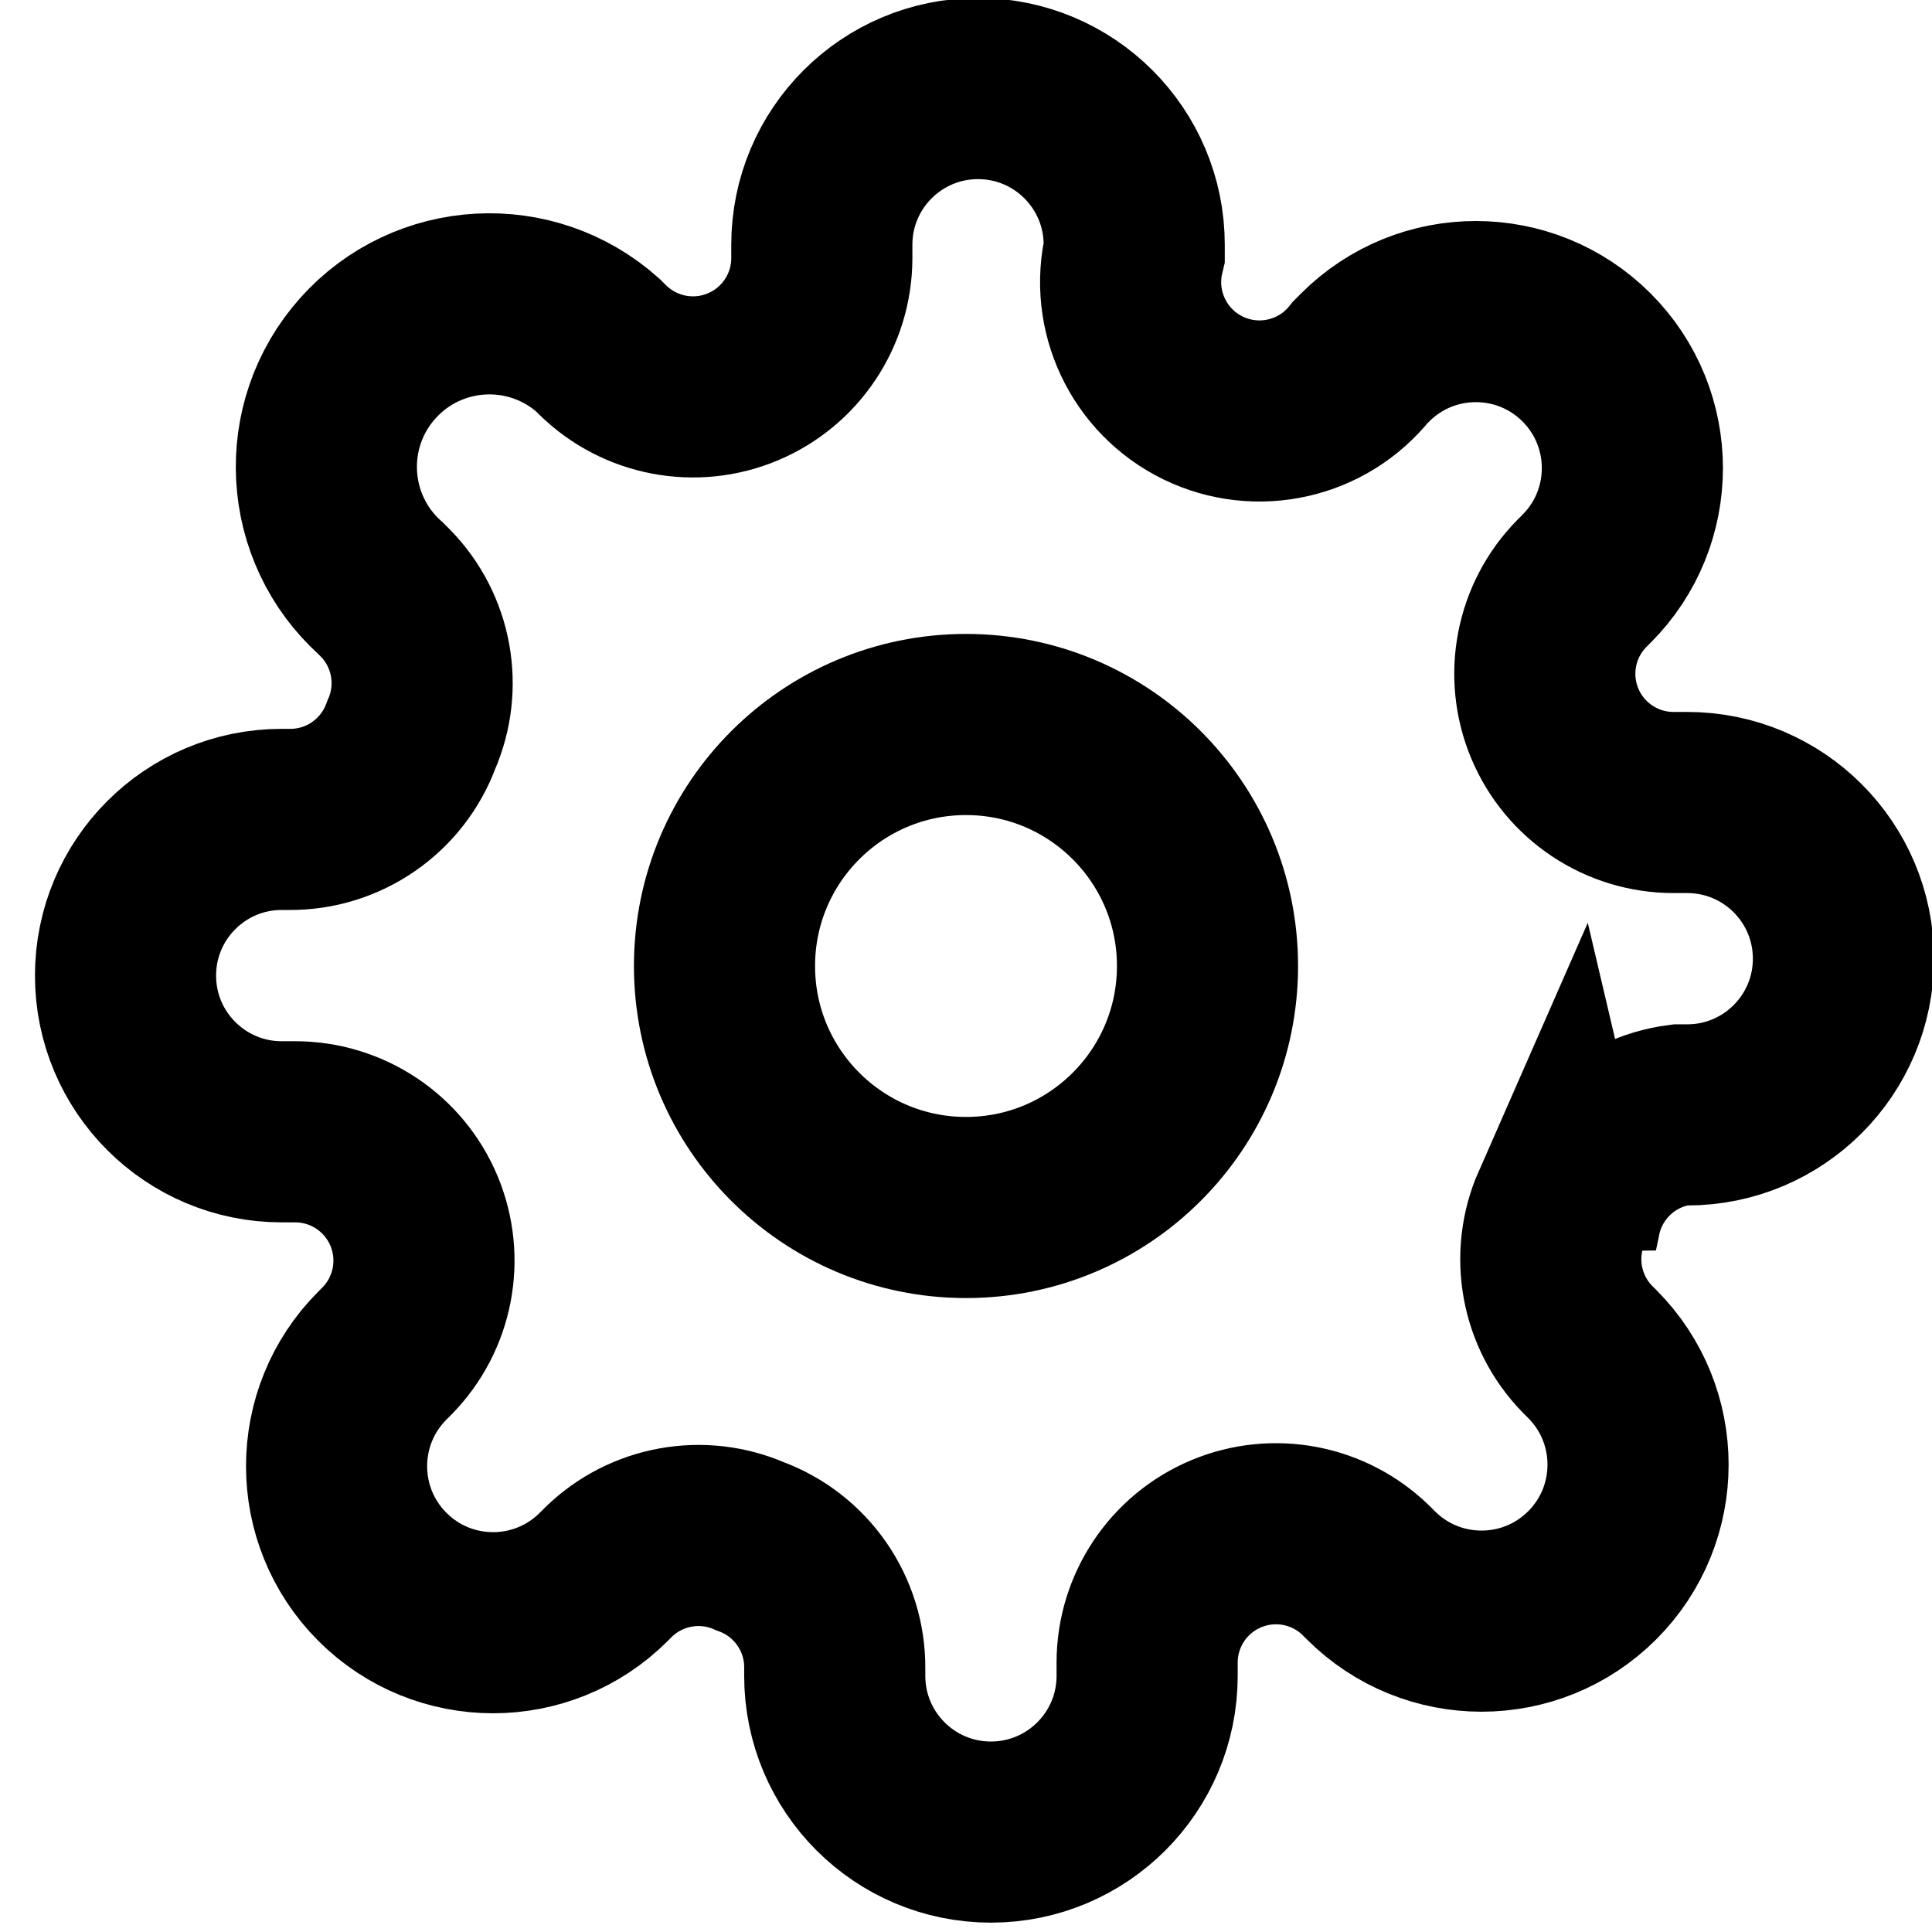
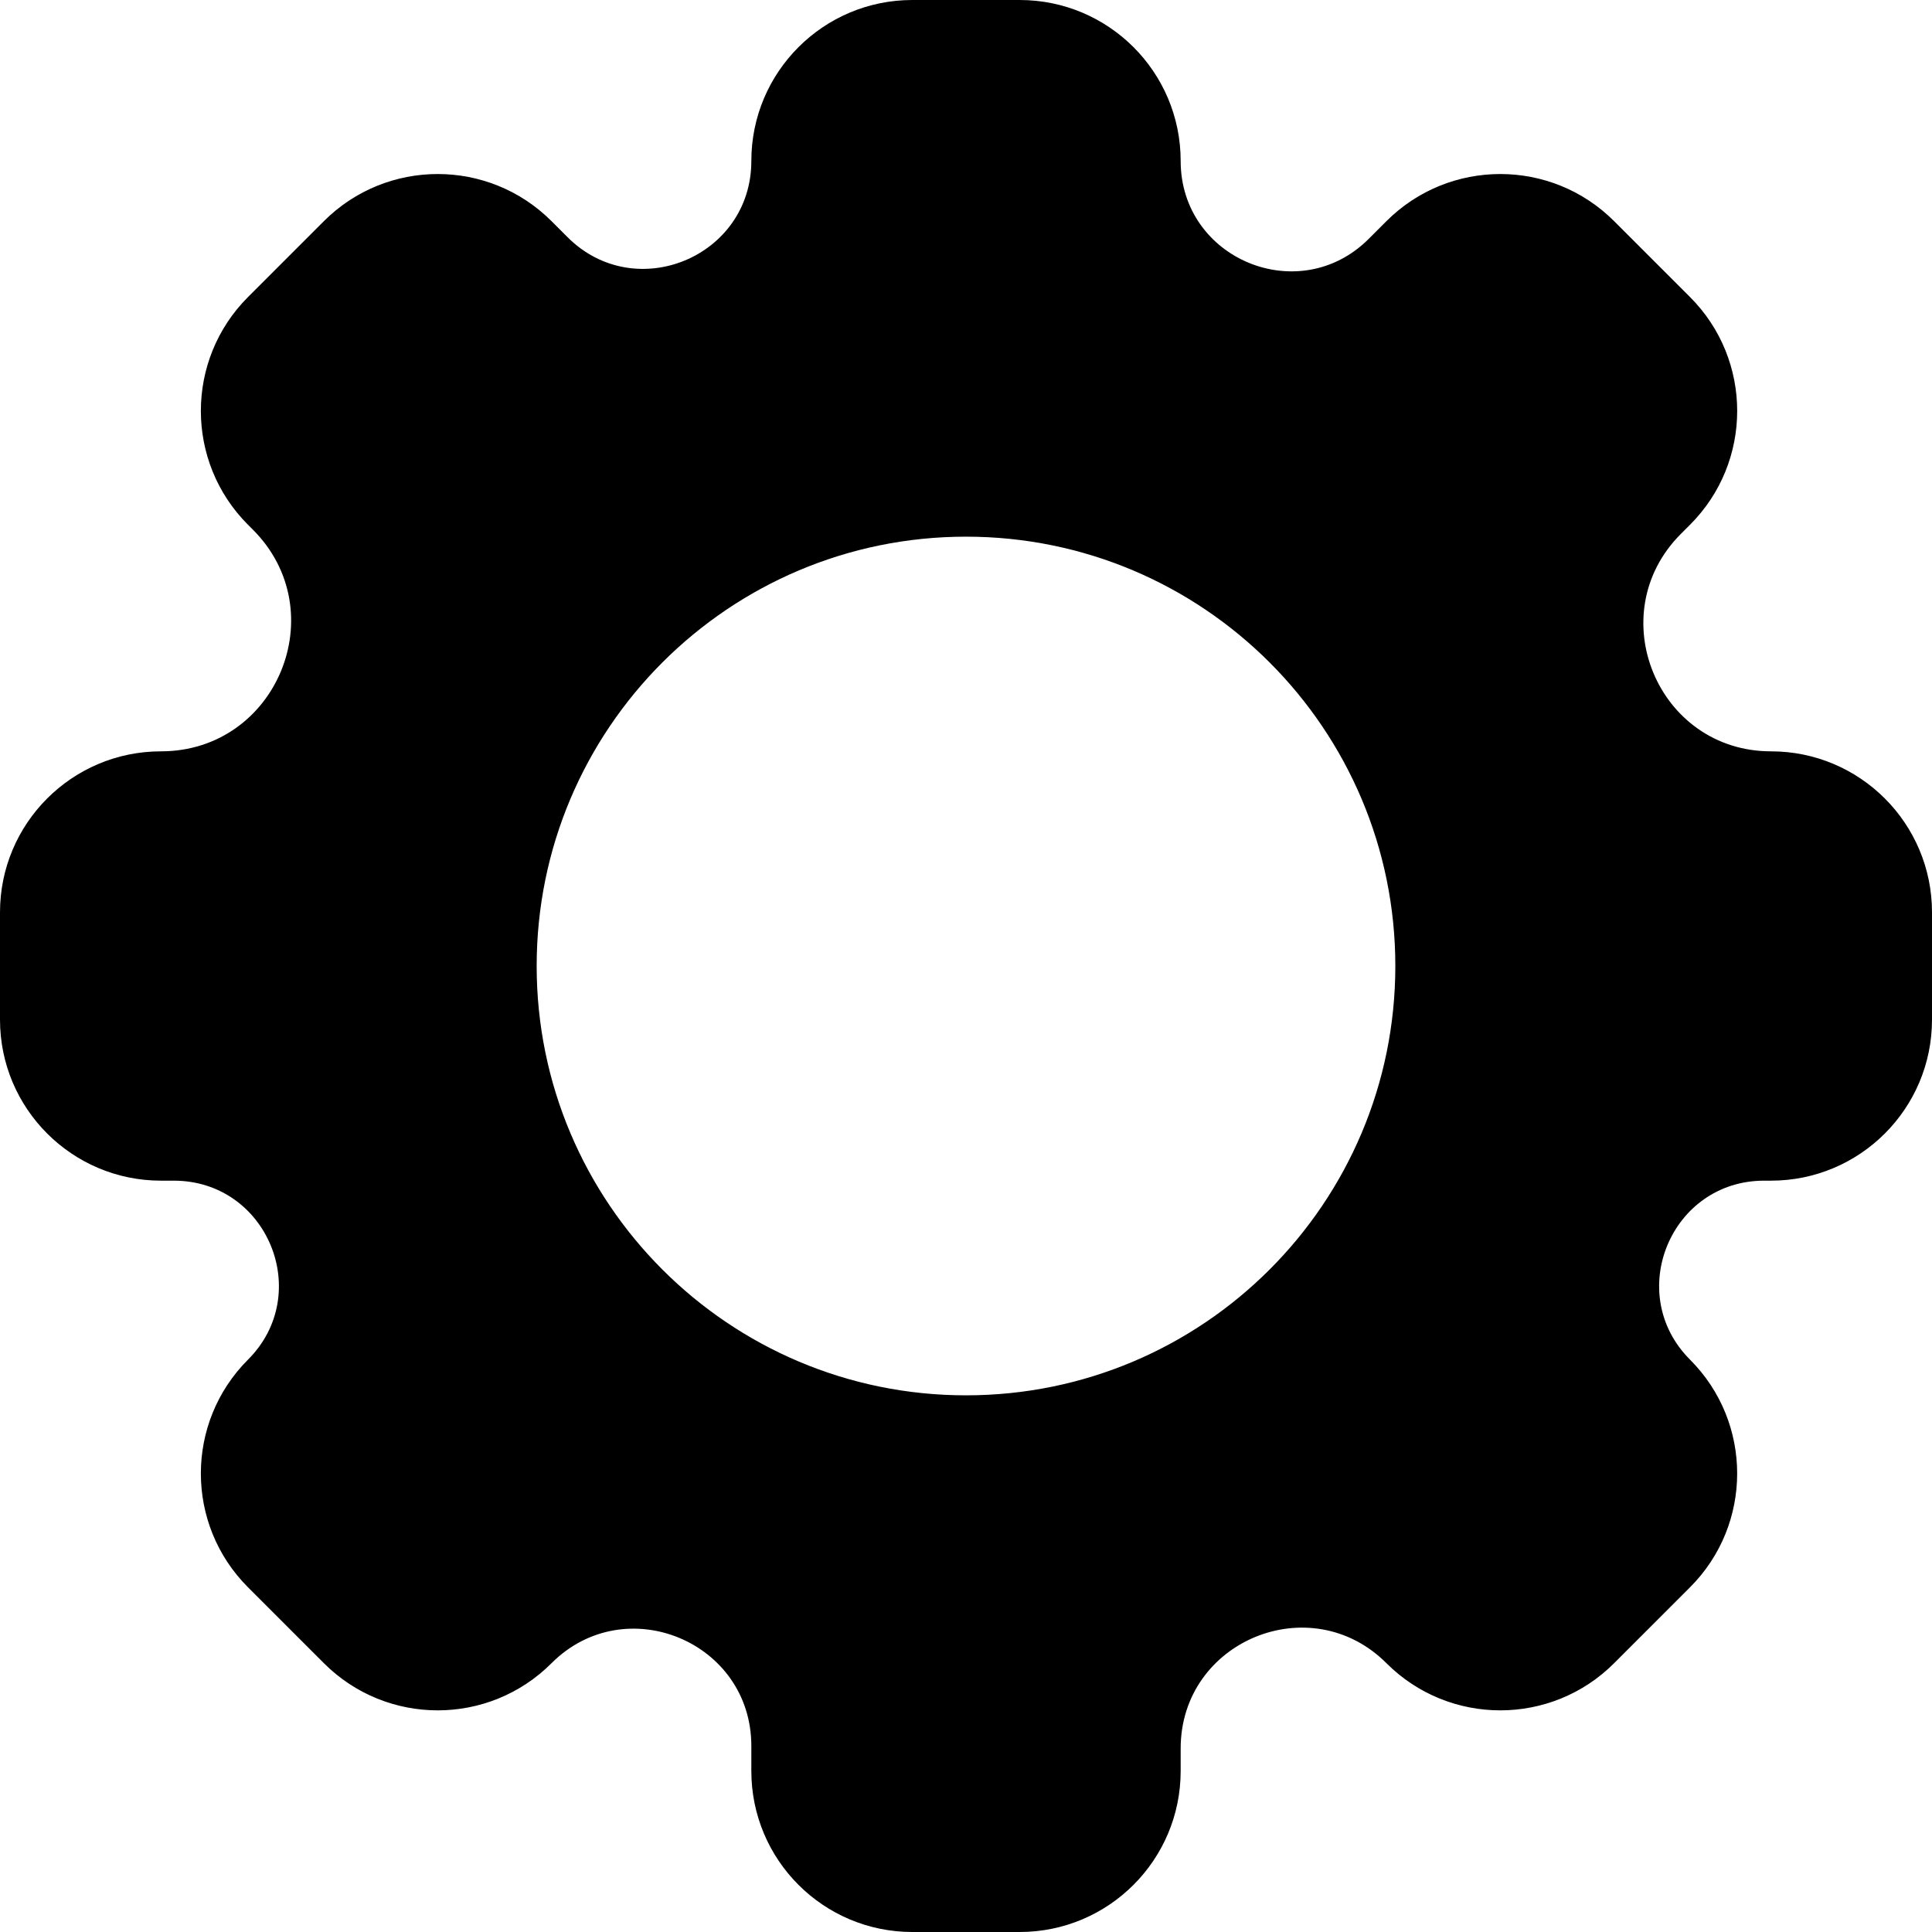
- <svg xmlns="http://www.w3.org/2000/svg" width="16" height="16" viewBox="0 0 16 16" fill="none">
-   <path d="M8 10a2 2 0 1 0 0-4 2 2 0 0 0 0 4z" stroke="currentColor" stroke-width="1.5" />
-   <path d="M12.933 10a1.066 1.066 0 0 0 .213 1.173l.04.04a1.294 1.294 0 1 1-1.833 1.833l-.04-.04a1.067 1.067 0 0 0-1.813.76v.113a1.293 1.293 0 1 1-2.587 0v-.06a1.067 1.067 0 0 0-.7-1.013 1.067 1.067 0 0 0-1.173.213l-.04.04a1.294 1.294 0 1 1-1.833-1.833l.04-.04a1.067 1.067 0 0 0-.76-1.813h-.114a1.293 1.293 0 0 1 0-2.587h.06a1.067 1.067 0 0 0 1.013-.7 1.066 1.066 0 0 0-.213-1.173l-.04-.04A1.293 1.293 0 1 1 4.953 2.86l.04.04a1.067 1.067 0 0 0 1.813-.76v-.113a1.293 1.293 0 0 1 2.587 0v.06a1.067 1.067 0 0 0 1.873.913l.04-.04a1.294 1.294 0 1 1 1.833 1.833l-.04.04a1.066 1.066 0 0 0 .76 1.813h.114a1.293 1.293 0 0 1 0 2.587h-.06a1.067 1.067 0 0 0-.913.873l-.02.094z" stroke="currentColor" stroke-width="1.5" />
+ <svg xmlns="http://www.w3.org/2000/svg" width="36" height="36" viewBox="0 0 36 36" fill="none">
+   <path d="M19 0C20.657 0 22 1.343 22 3C22 4.829 24.211 5.744 25.504 4.451L25.834 4.121C27.006 2.95 28.906 2.95 30.077 4.121L31.491 5.535C32.663 6.707 32.663 8.607 31.491 9.778L31.321 9.948C29.826 11.444 30.886 14 33 14C34.657 14 36 15.343 36 17V19C36 20.657 34.657 22 33 22H32.873C31.133 22 30.261 24.104 31.491 25.335C32.662 26.506 32.663 28.406 31.491 29.577L30.077 30.991C28.906 32.163 27.006 32.163 25.834 30.991C24.419 29.576 22 30.578 22 32.579V33C22 34.657 20.657 36 19 36H17C15.343 36 14 34.657 14 33V32.533C14 30.59 11.651 29.617 10.277 30.991C9.106 32.163 7.207 32.163 6.035 30.991L4.621 29.577C3.45 28.406 3.45 26.506 4.621 25.335C5.852 24.104 4.98 22 3.239 22H3C1.343 22 -7.24234e-08 20.657 0 19V17C3.81686e-07 15.343 1.343 14 3 14C5.156 14 6.236 11.393 4.711 9.868L4.621 9.778C3.45 8.607 3.45 6.707 4.621 5.535L6.035 4.121C7.207 2.95 9.106 2.95 10.277 4.121L10.575 4.419C11.839 5.683 14 4.787 14 3C14 1.343 15.343 0 17 0H19ZM18 10C13.582 10 10 13.582 10 18C10 22.418 13.582 26 18 26C22.418 26 26 22.418 26 18C26 13.582 22.418 10 18 10Z" fill="currentColor" />
</svg>
